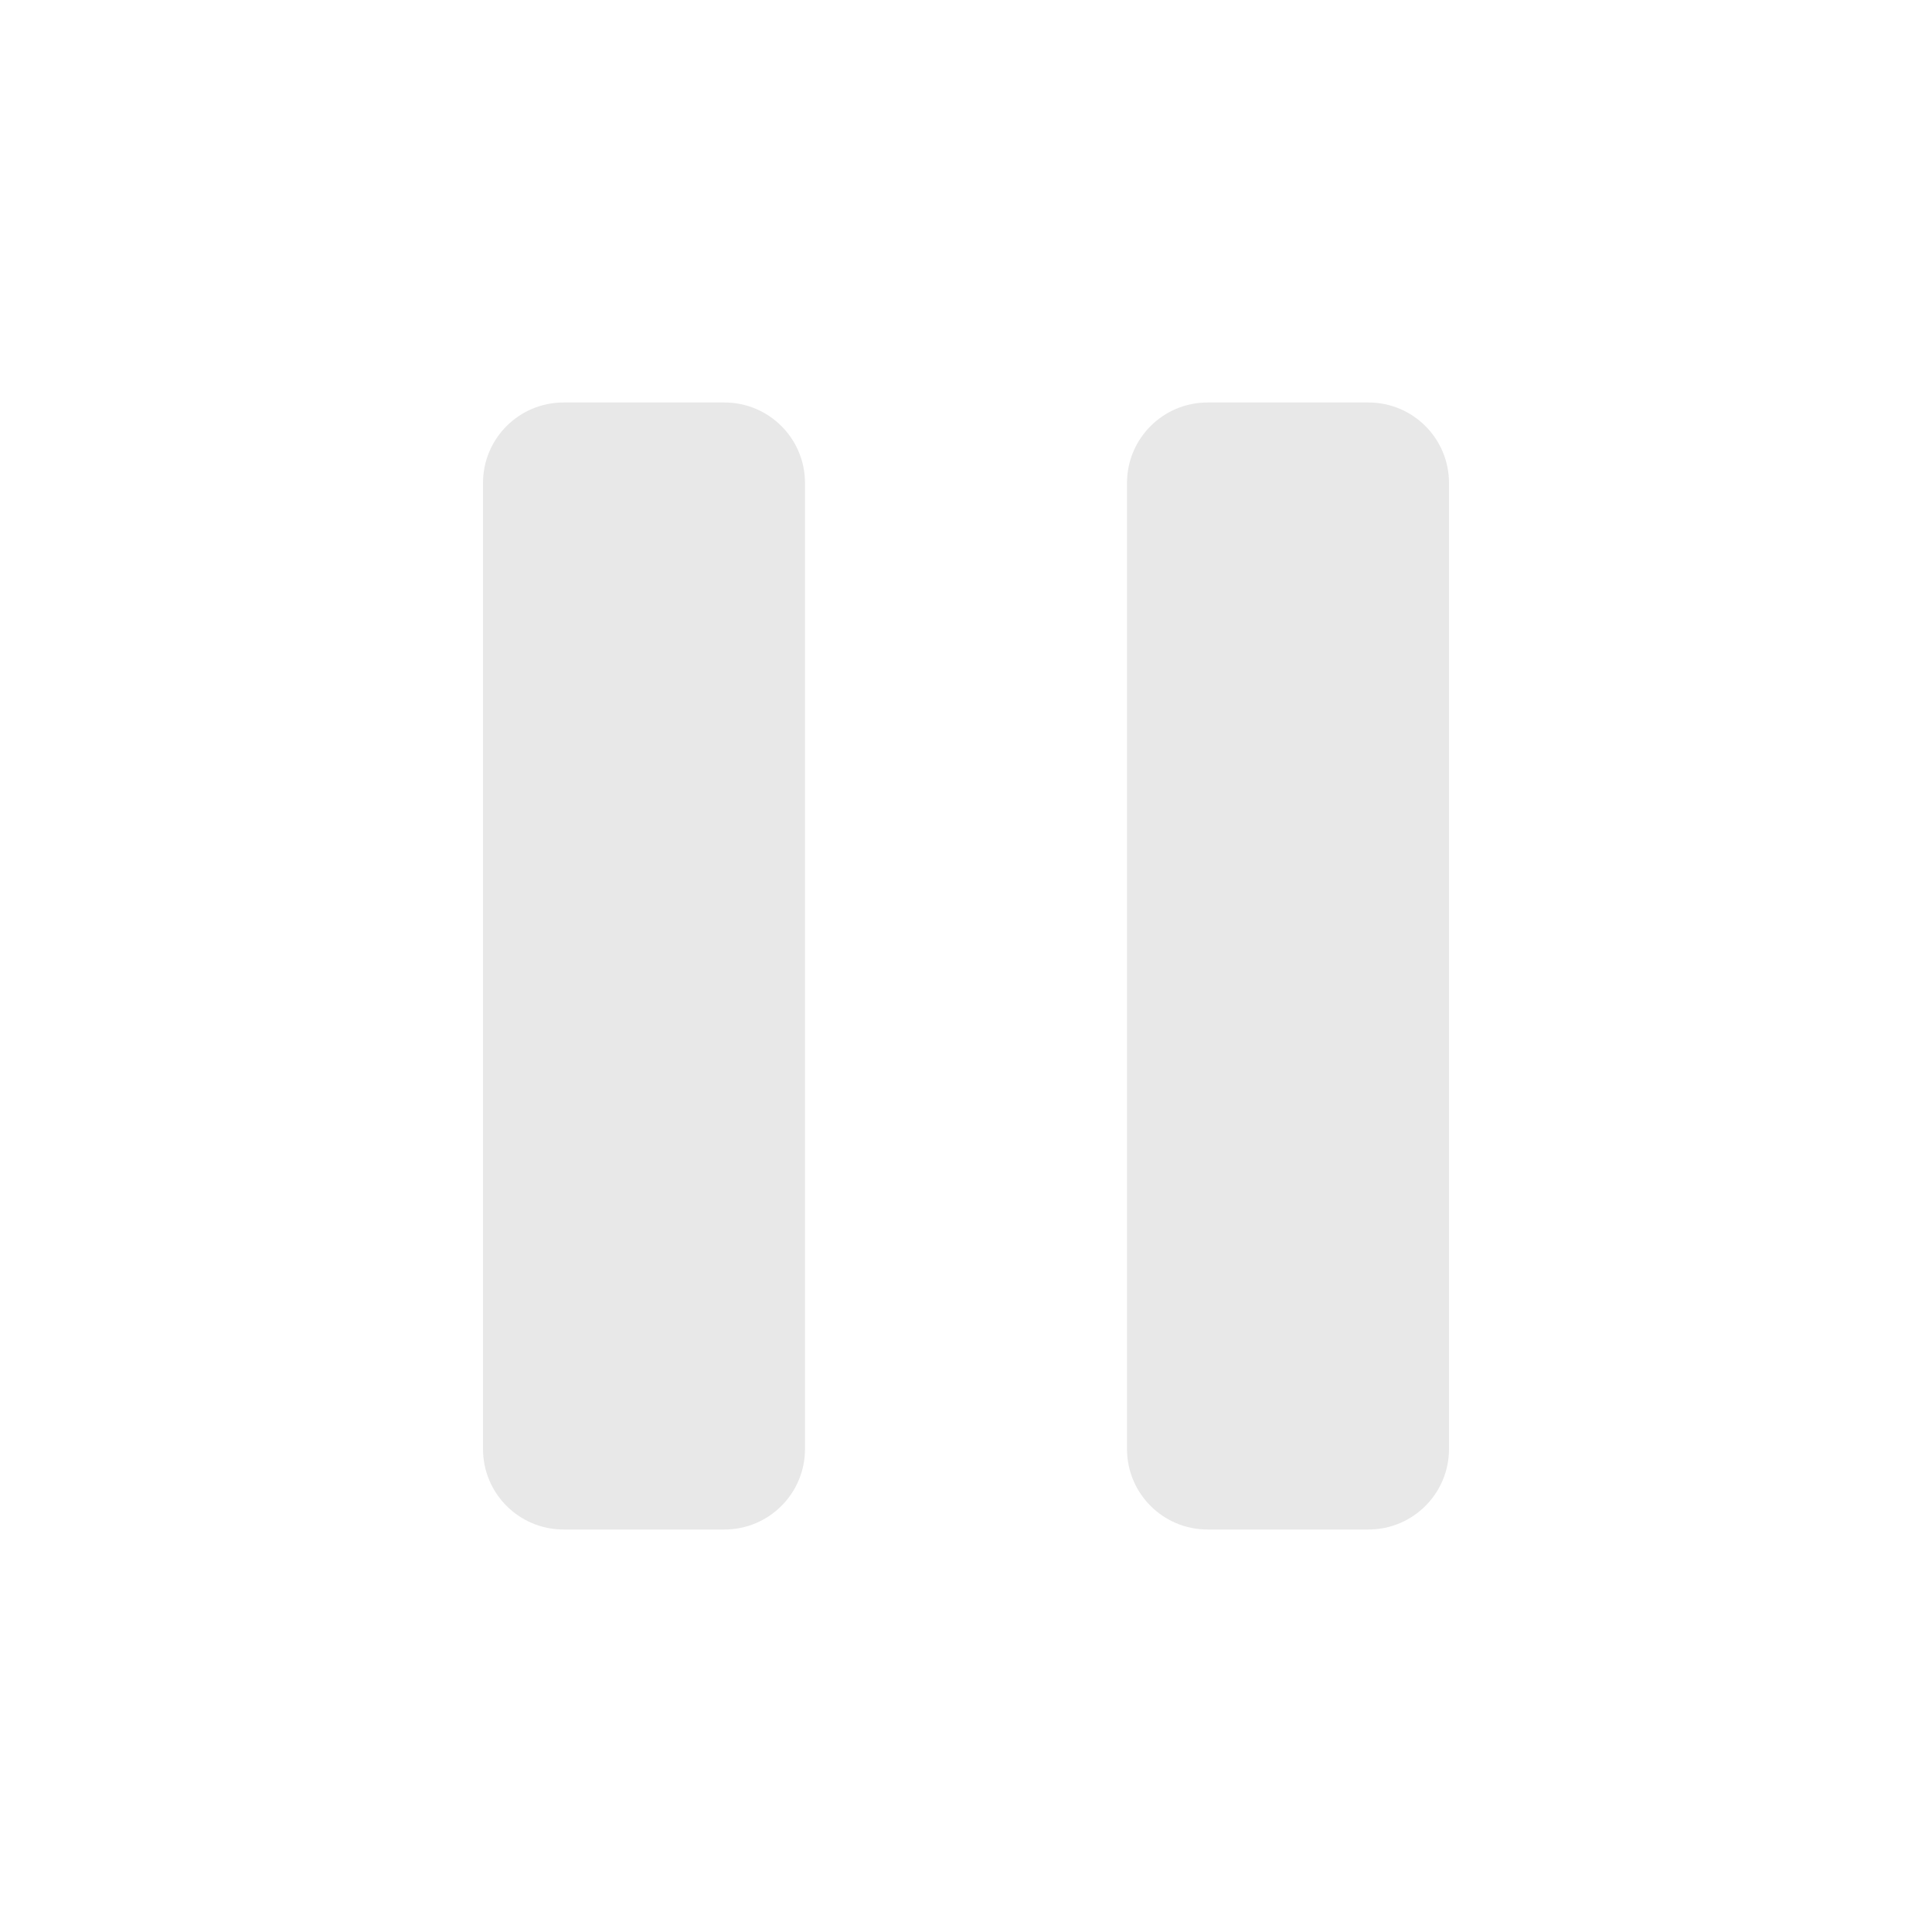
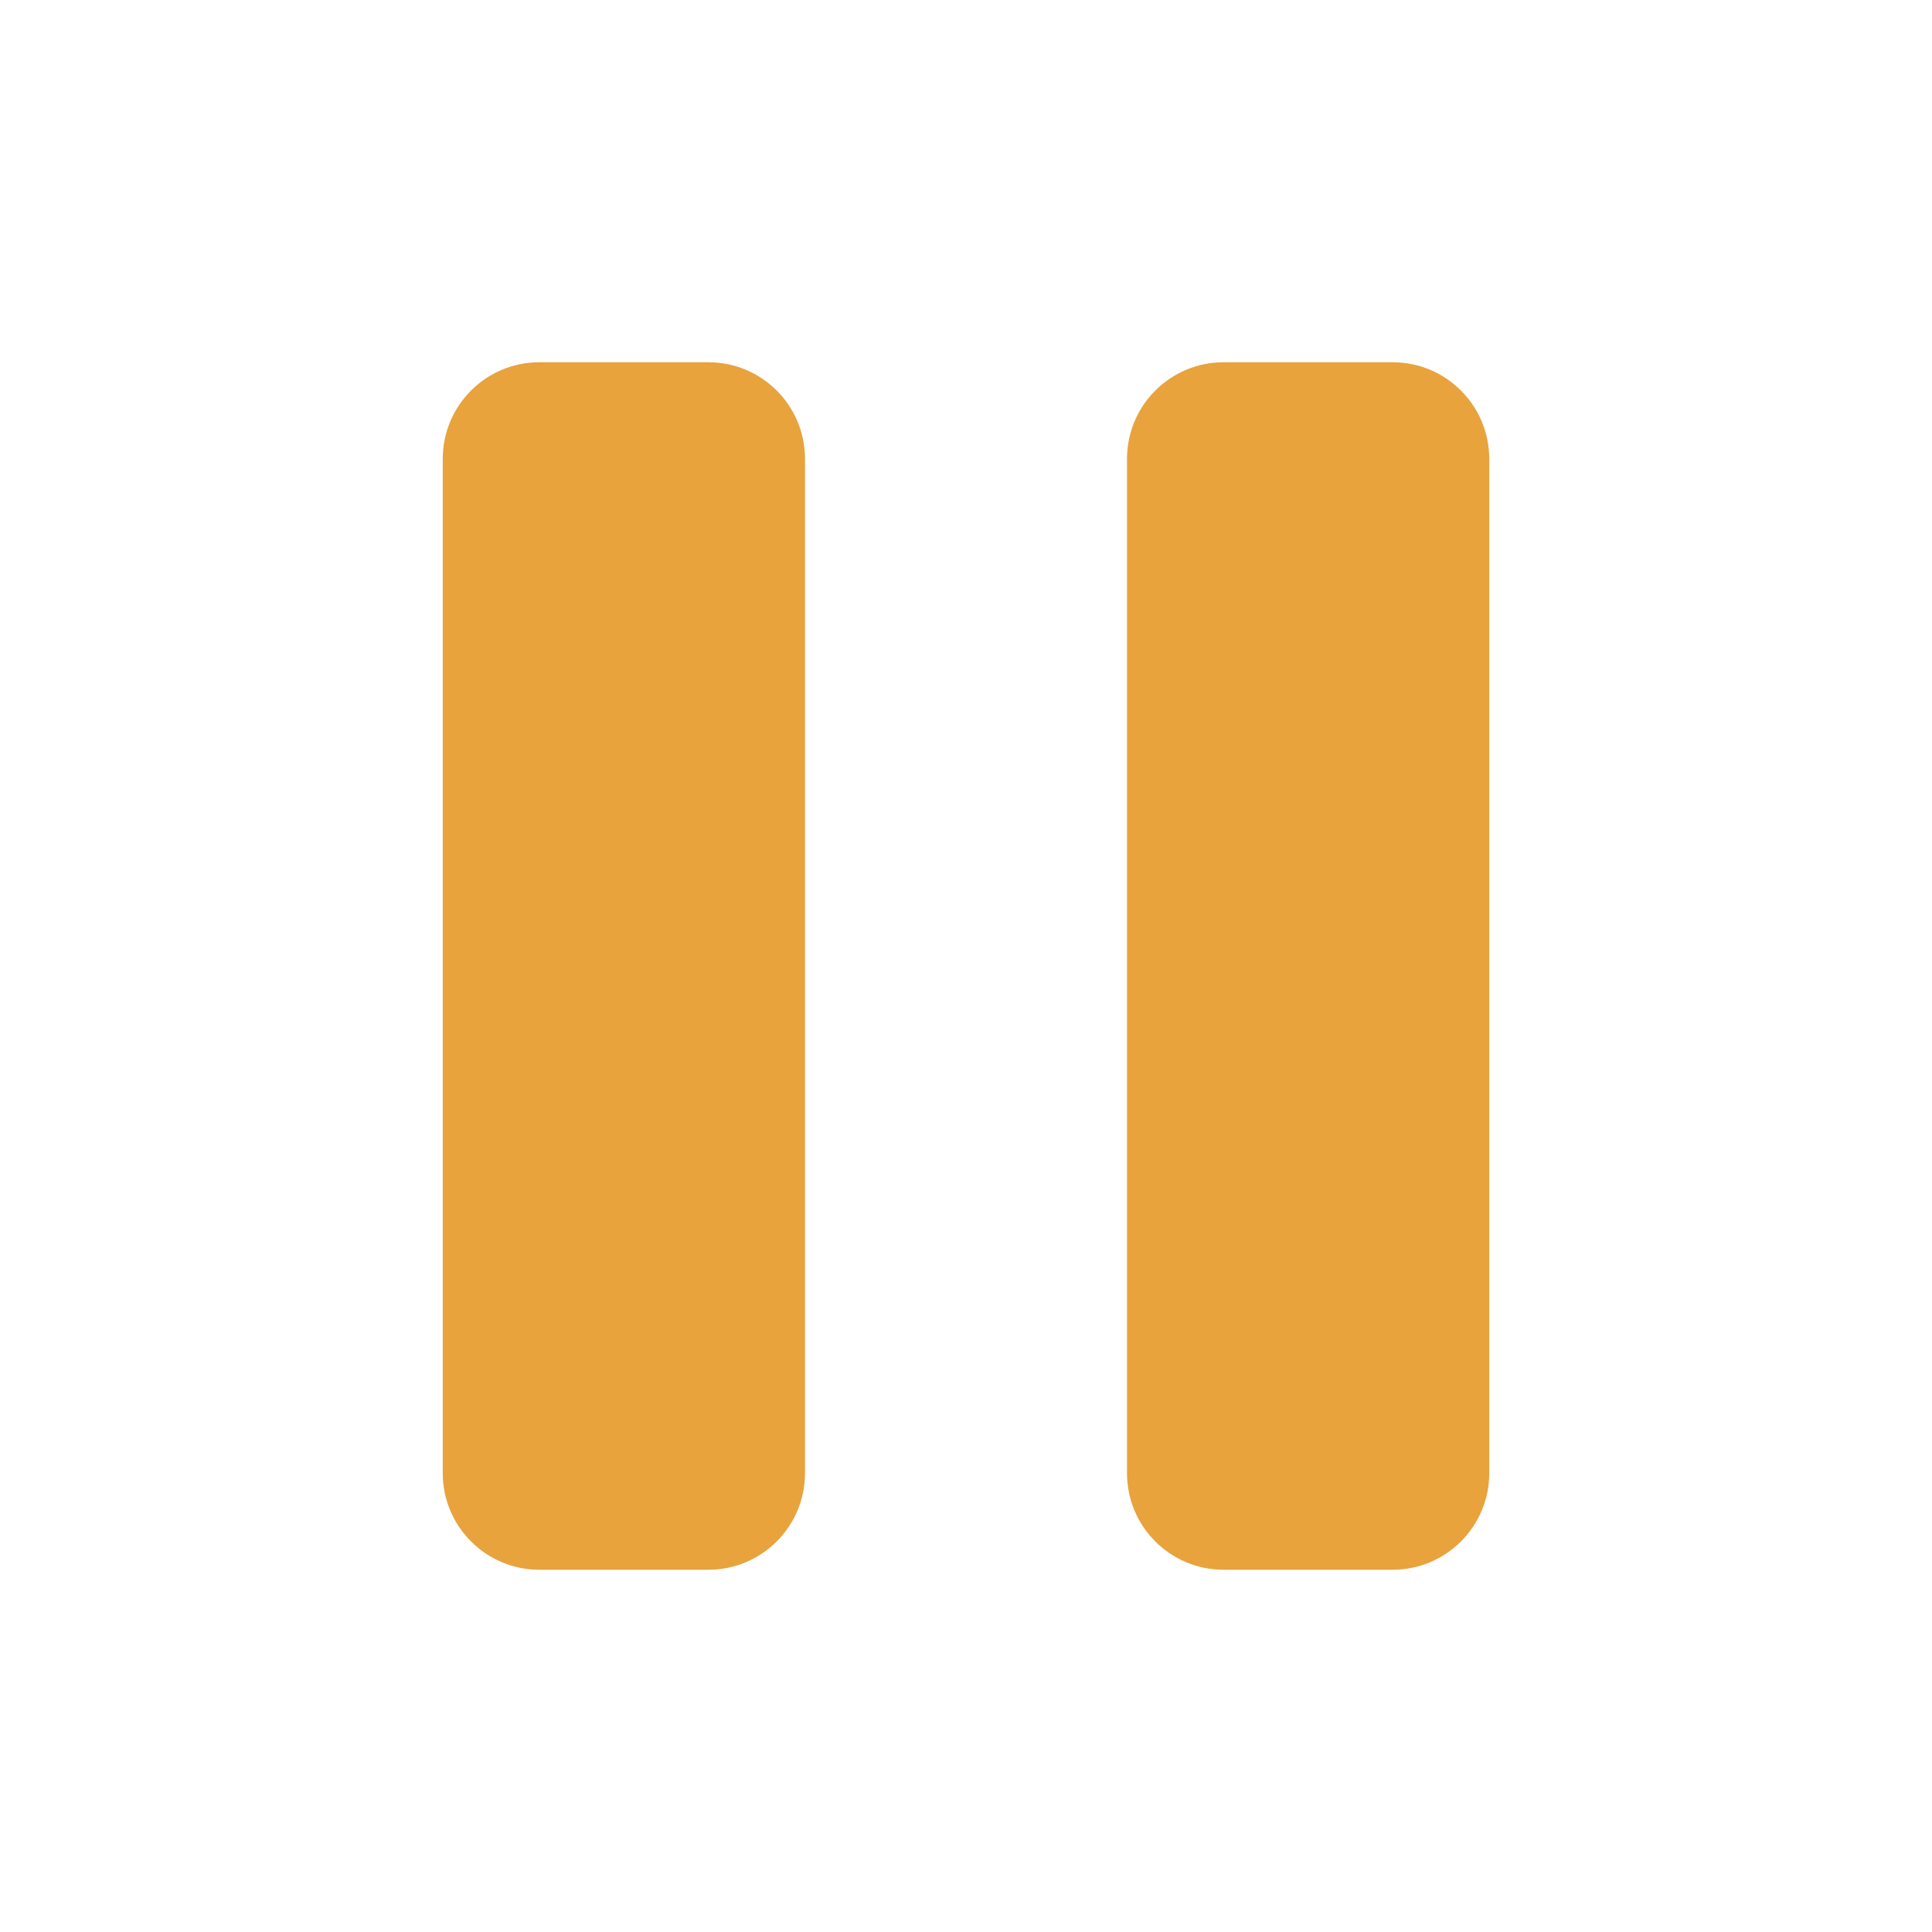
<svg xmlns="http://www.w3.org/2000/svg" viewBox="0 0 24 24" width="24" height="24">
-   <rect x="6" y="5" width="4" height="14" rx="1" fill="#e8e8e8" />
-   <rect x="14" y="5" width="4" height="14" rx="1" fill="#e8e8e8" />
+   <rect x="5.5" y="4.5" width="4.5" height="15" rx="1.2" fill="#e8a33d" />
+   <rect x="14" y="4.5" width="4.5" height="15" rx="1.2" fill="#e8a33d" />
</svg>
